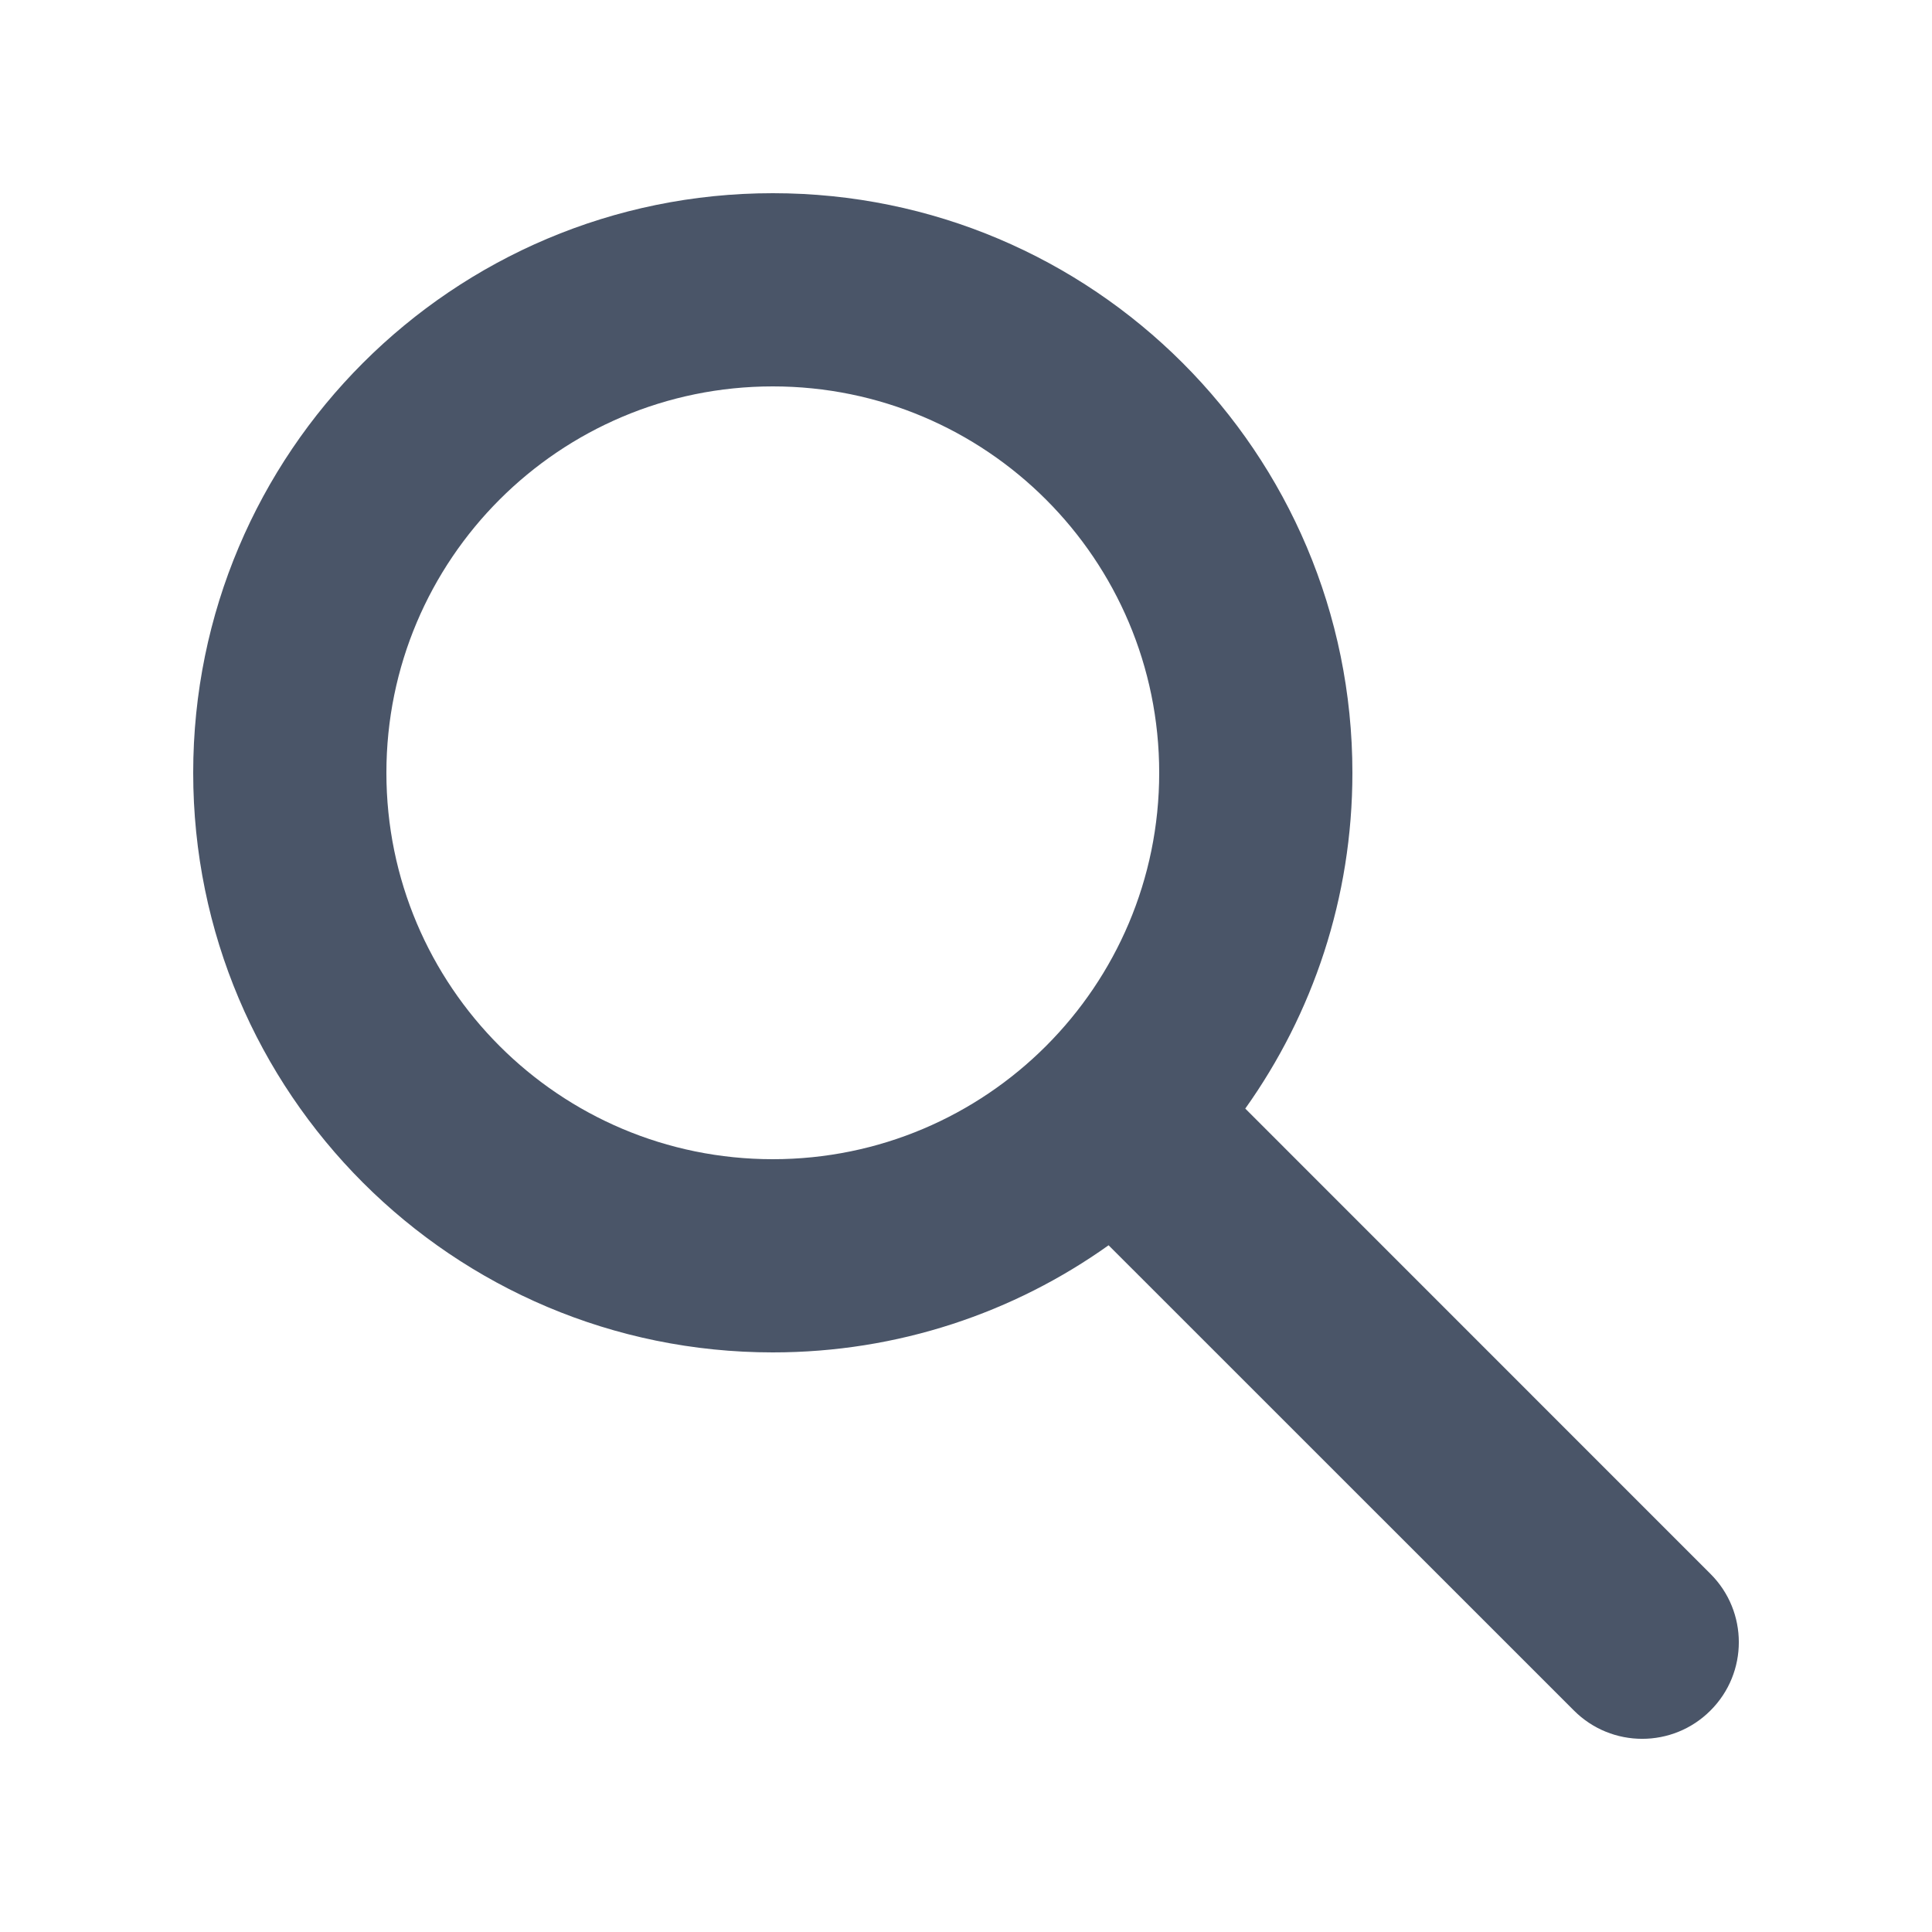
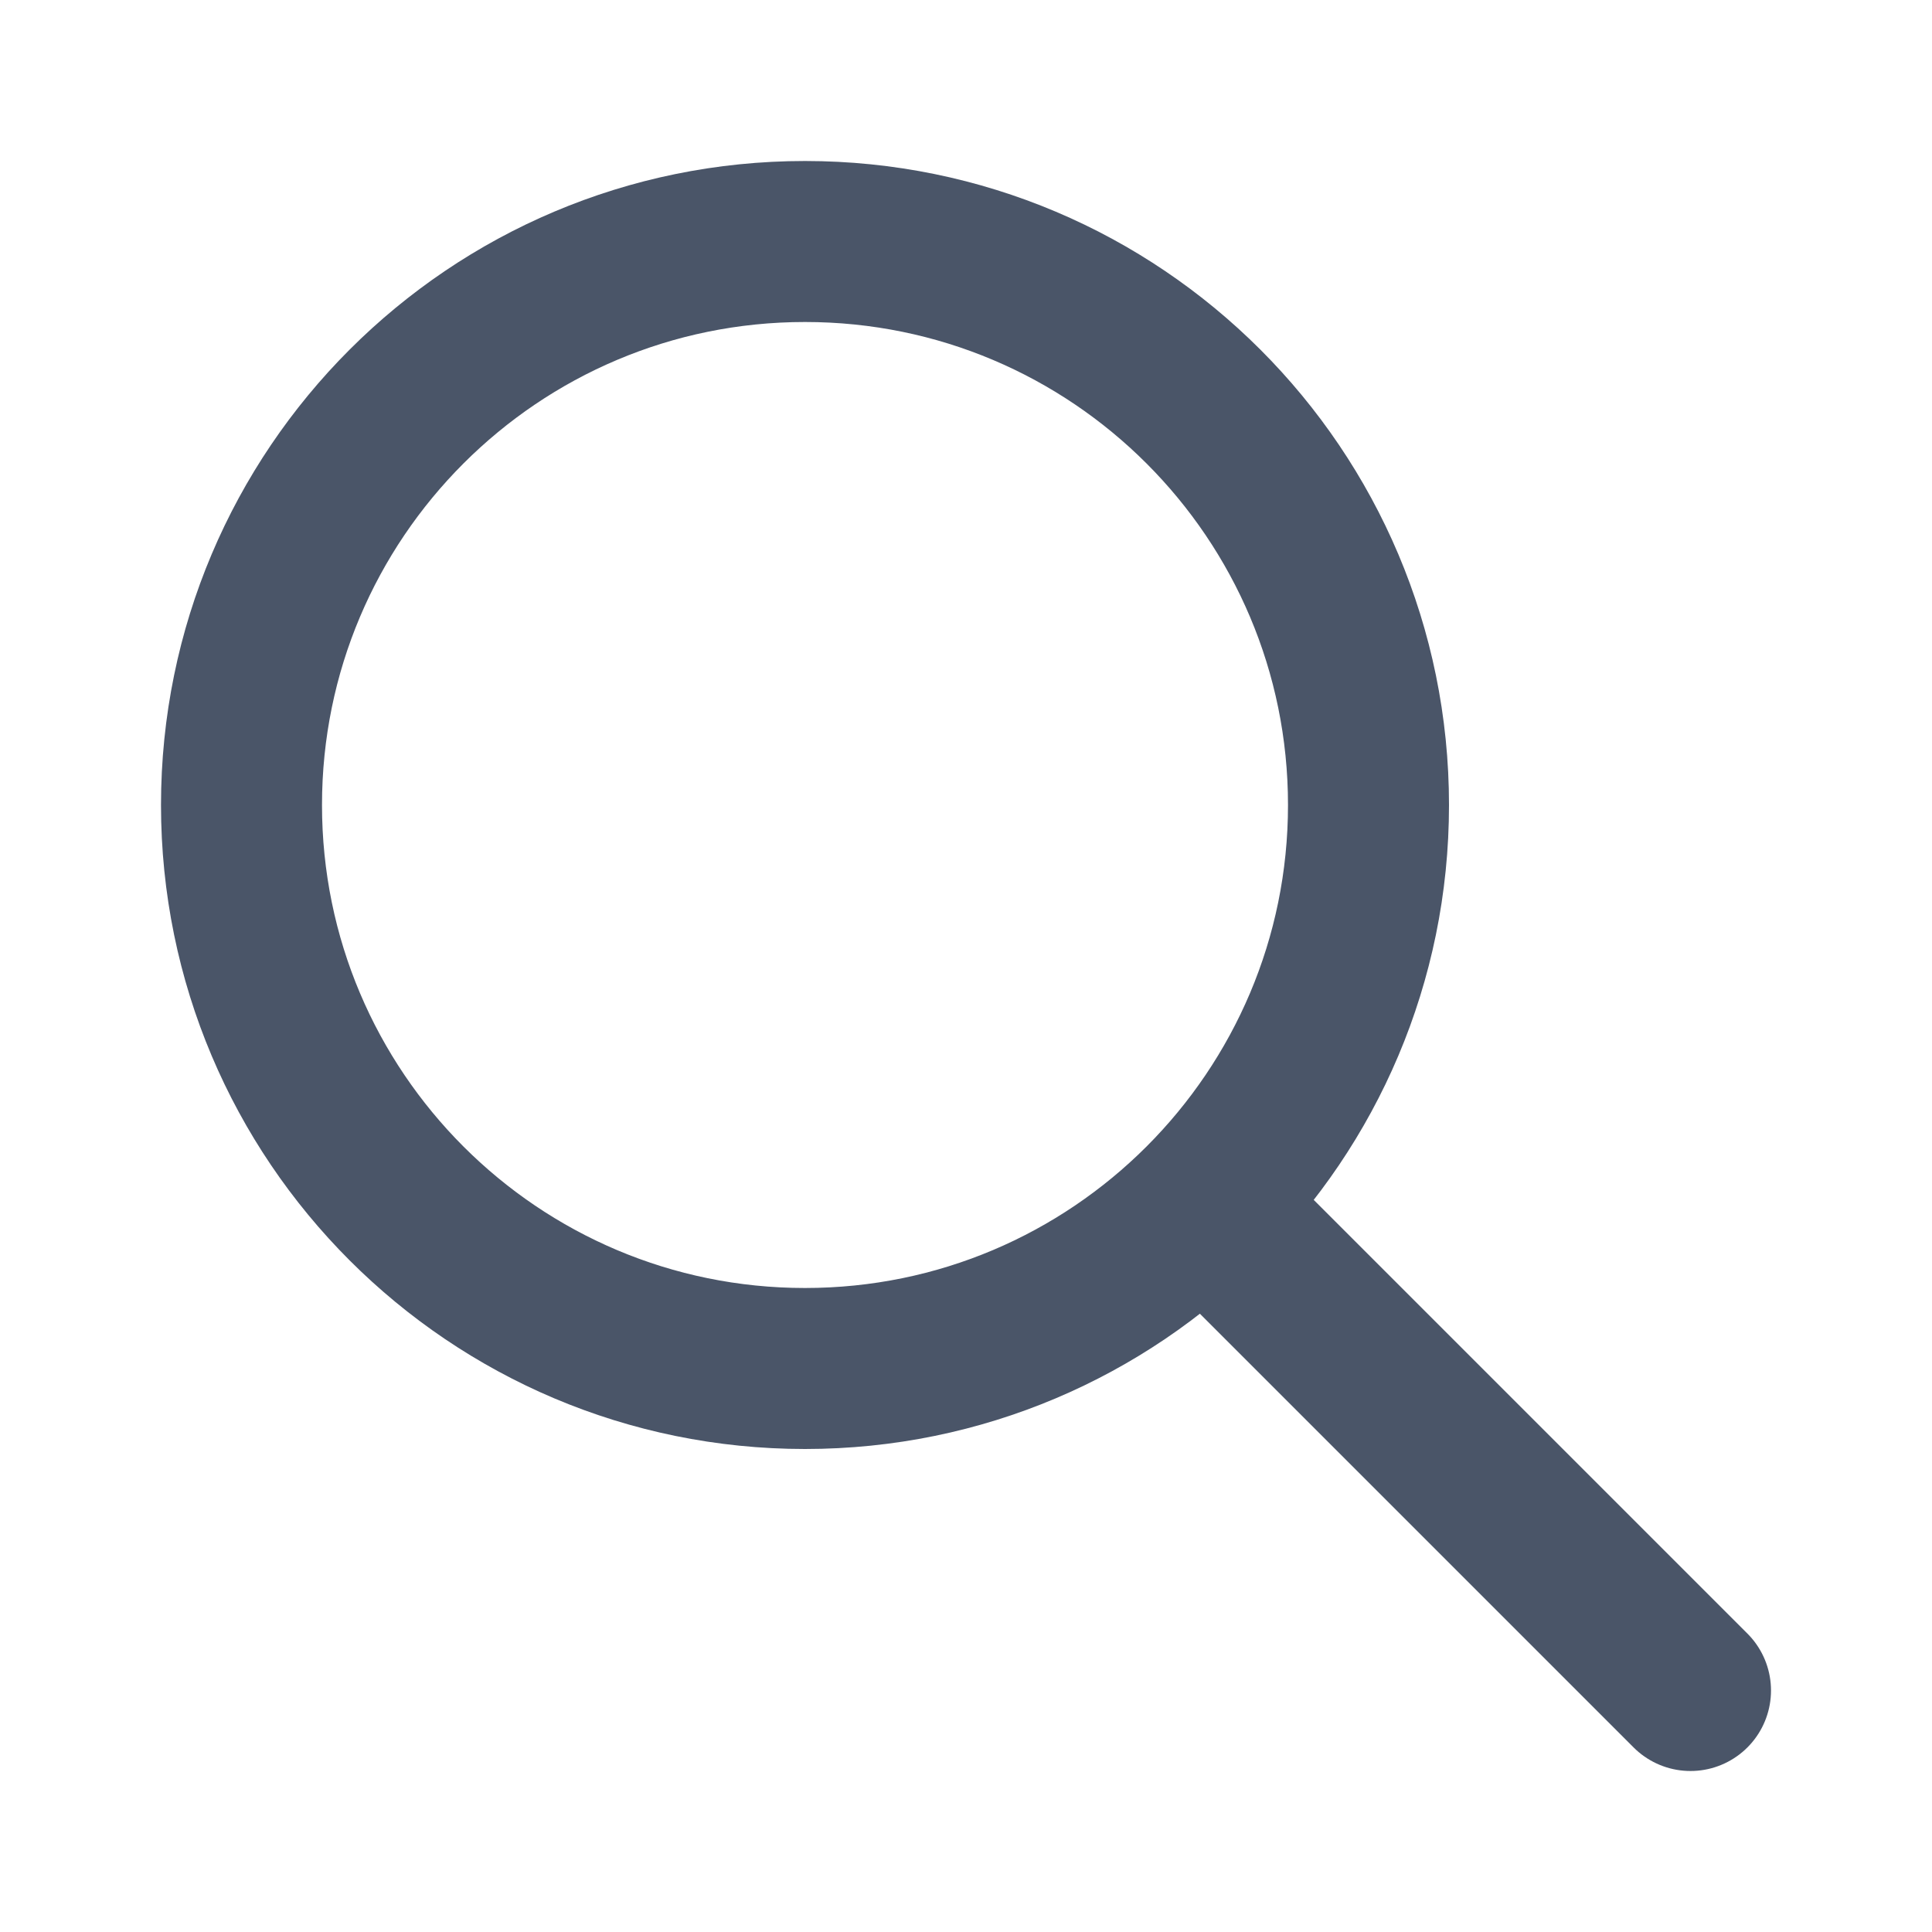
- <svg xmlns="http://www.w3.org/2000/svg" width="20" height="20" viewBox="0 0 20 20" fill="none">
-   <path fill-rule="evenodd" clip-rule="evenodd" d="M8 4C5.791 4 4 5.791 4 8C4 10.209 5.791 12 8 12C10.209 12 12 10.209 12 8C12 5.791 10.209 4 8 4ZM2 8C2 4.686 4.686 2 8 2C11.314 2 14 4.686 14 8C14 9.296 13.589 10.496 12.891 11.476L17.707 16.293C18.098 16.683 18.098 17.317 17.707 17.707C17.317 18.098 16.683 18.098 16.293 17.707L11.476 12.891C10.496 13.589 9.296 14 8 14C4.686 14 2 11.314 2 8Z" fill="#4A5568" />
+ <svg xmlns="http://www.w3.org/2000/svg" width="24" height="24" viewBox="0 0 24 24" fill="none">
+   <path d="M21 21L15 15M17 10C17 13.866 13.866 17 10 17C6.134 17 3 13.866 3 10C3 6.134 6.134 3 10 3C13.866 3 17 6.134 17 10Z" stroke="#4A5568" stroke-width="2" stroke-linecap="round" stroke-linejoin="round" />
</svg>
